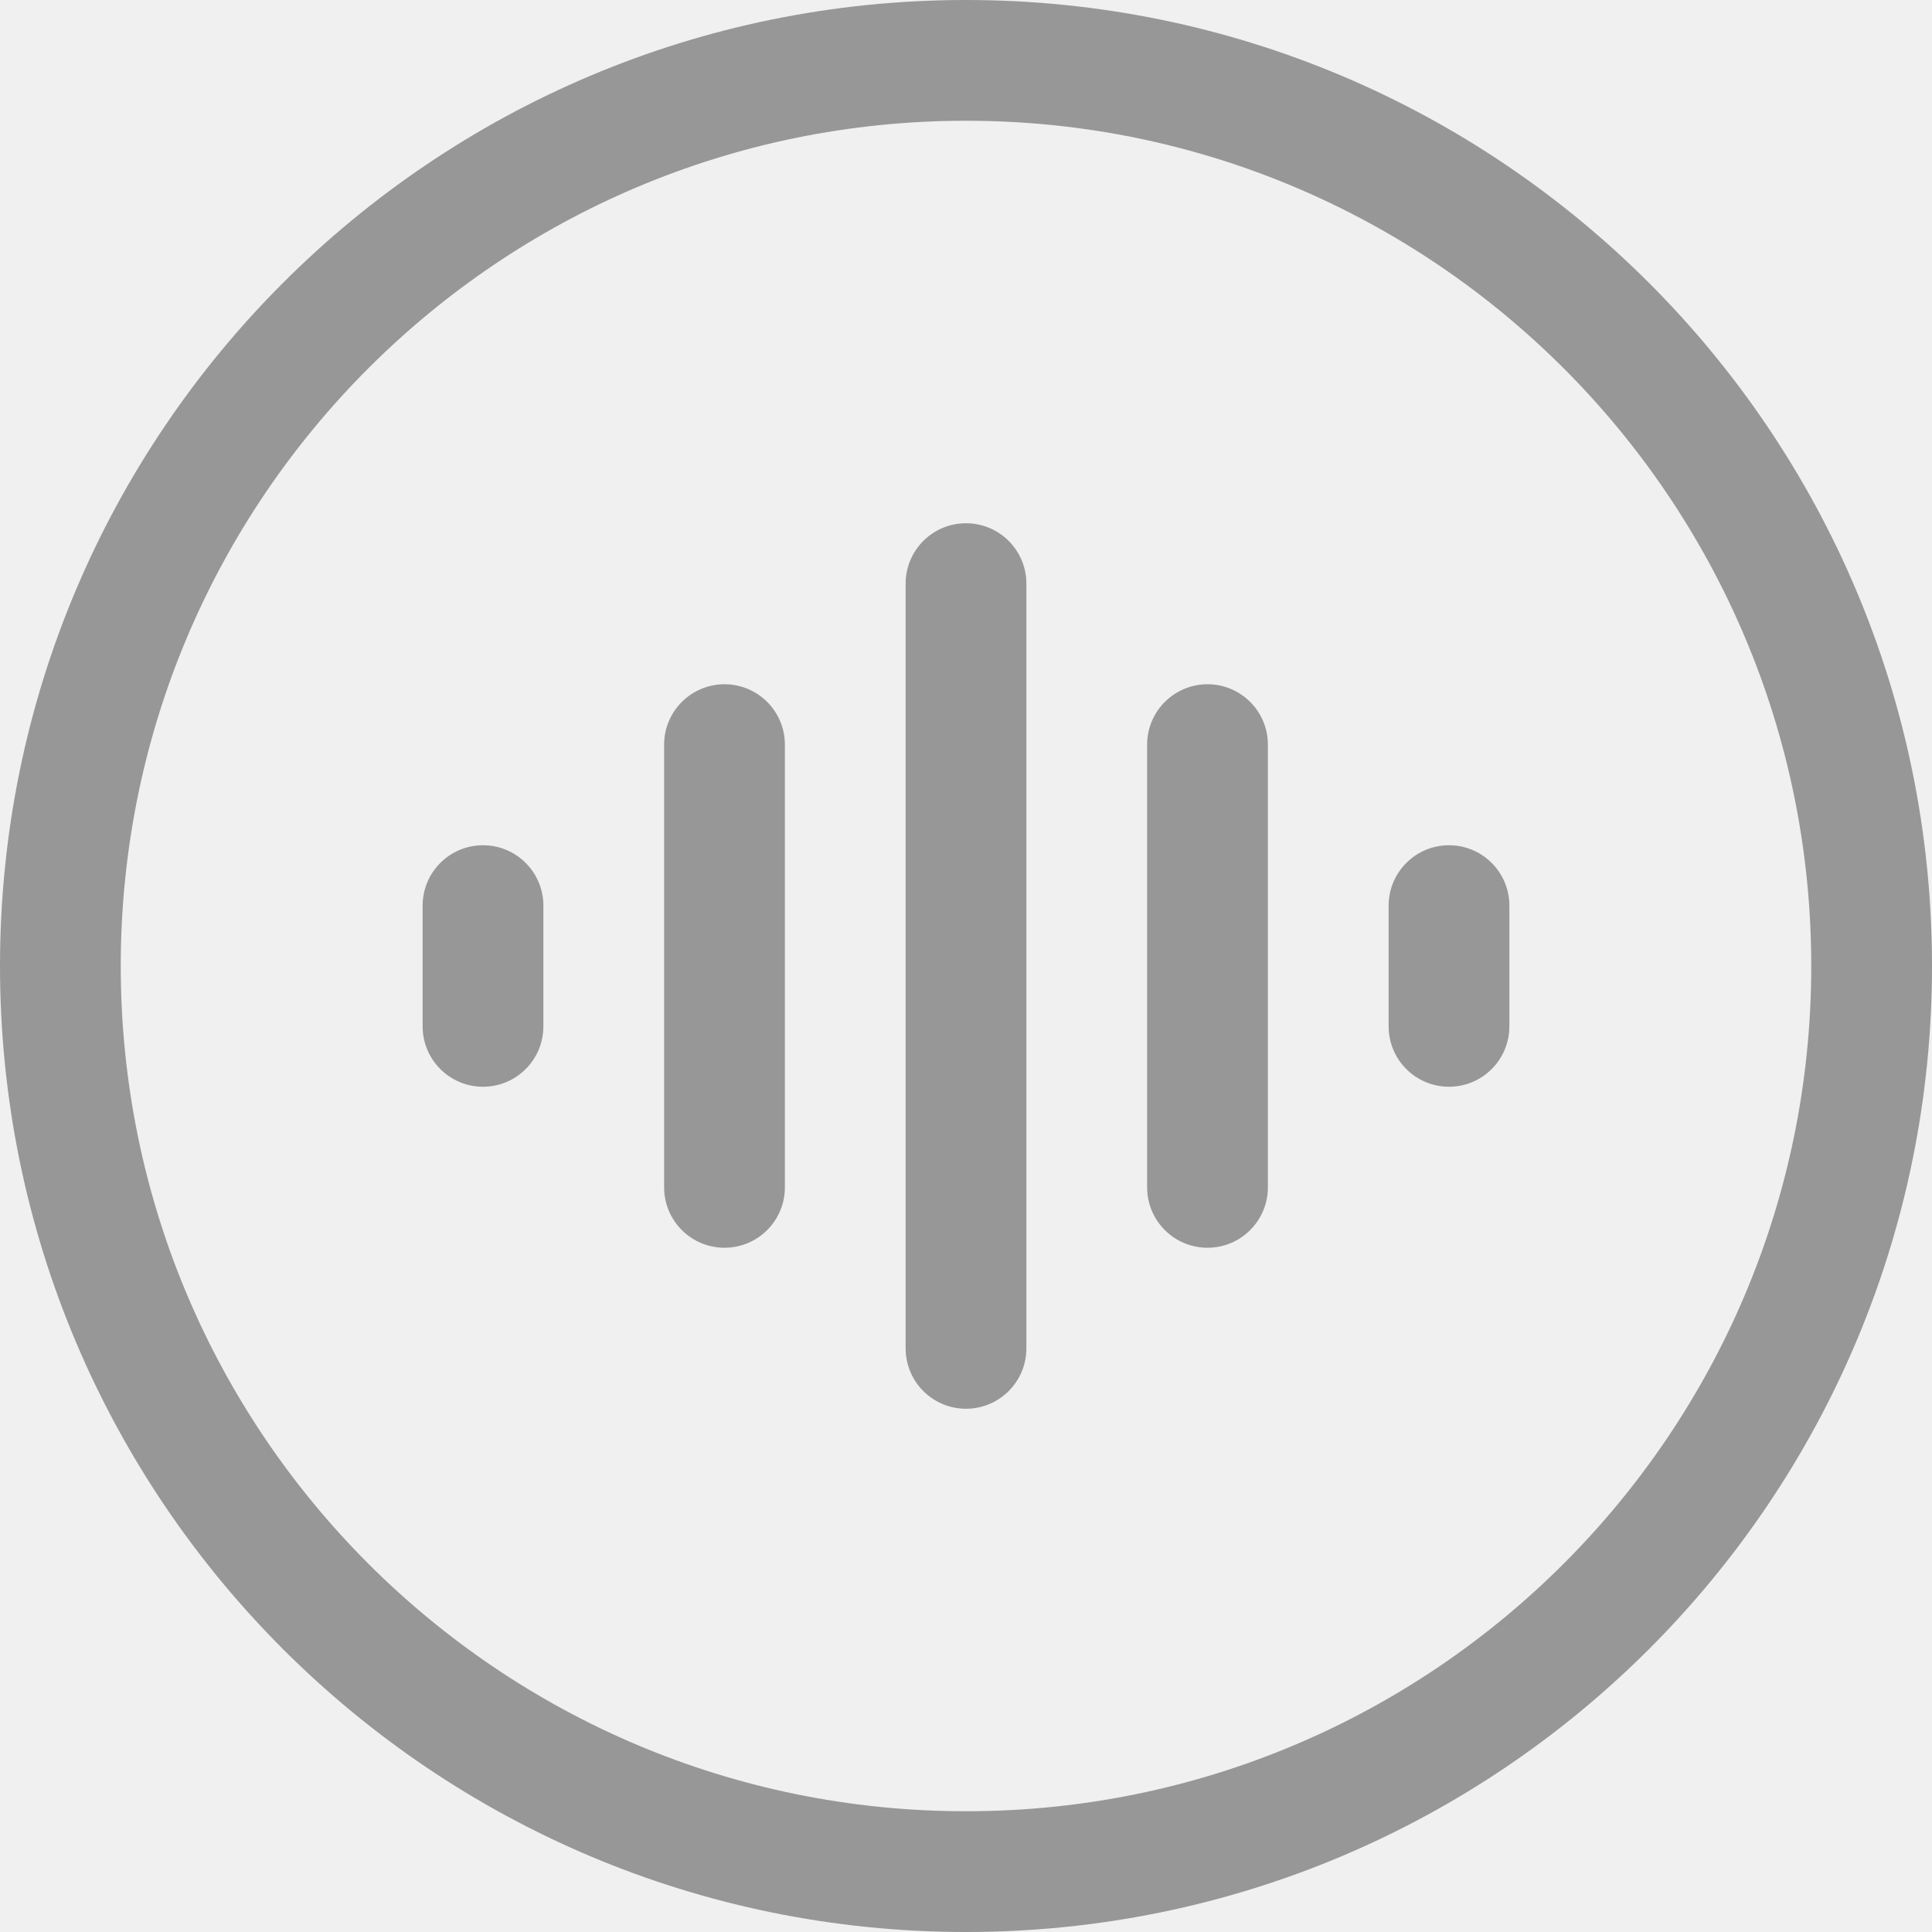
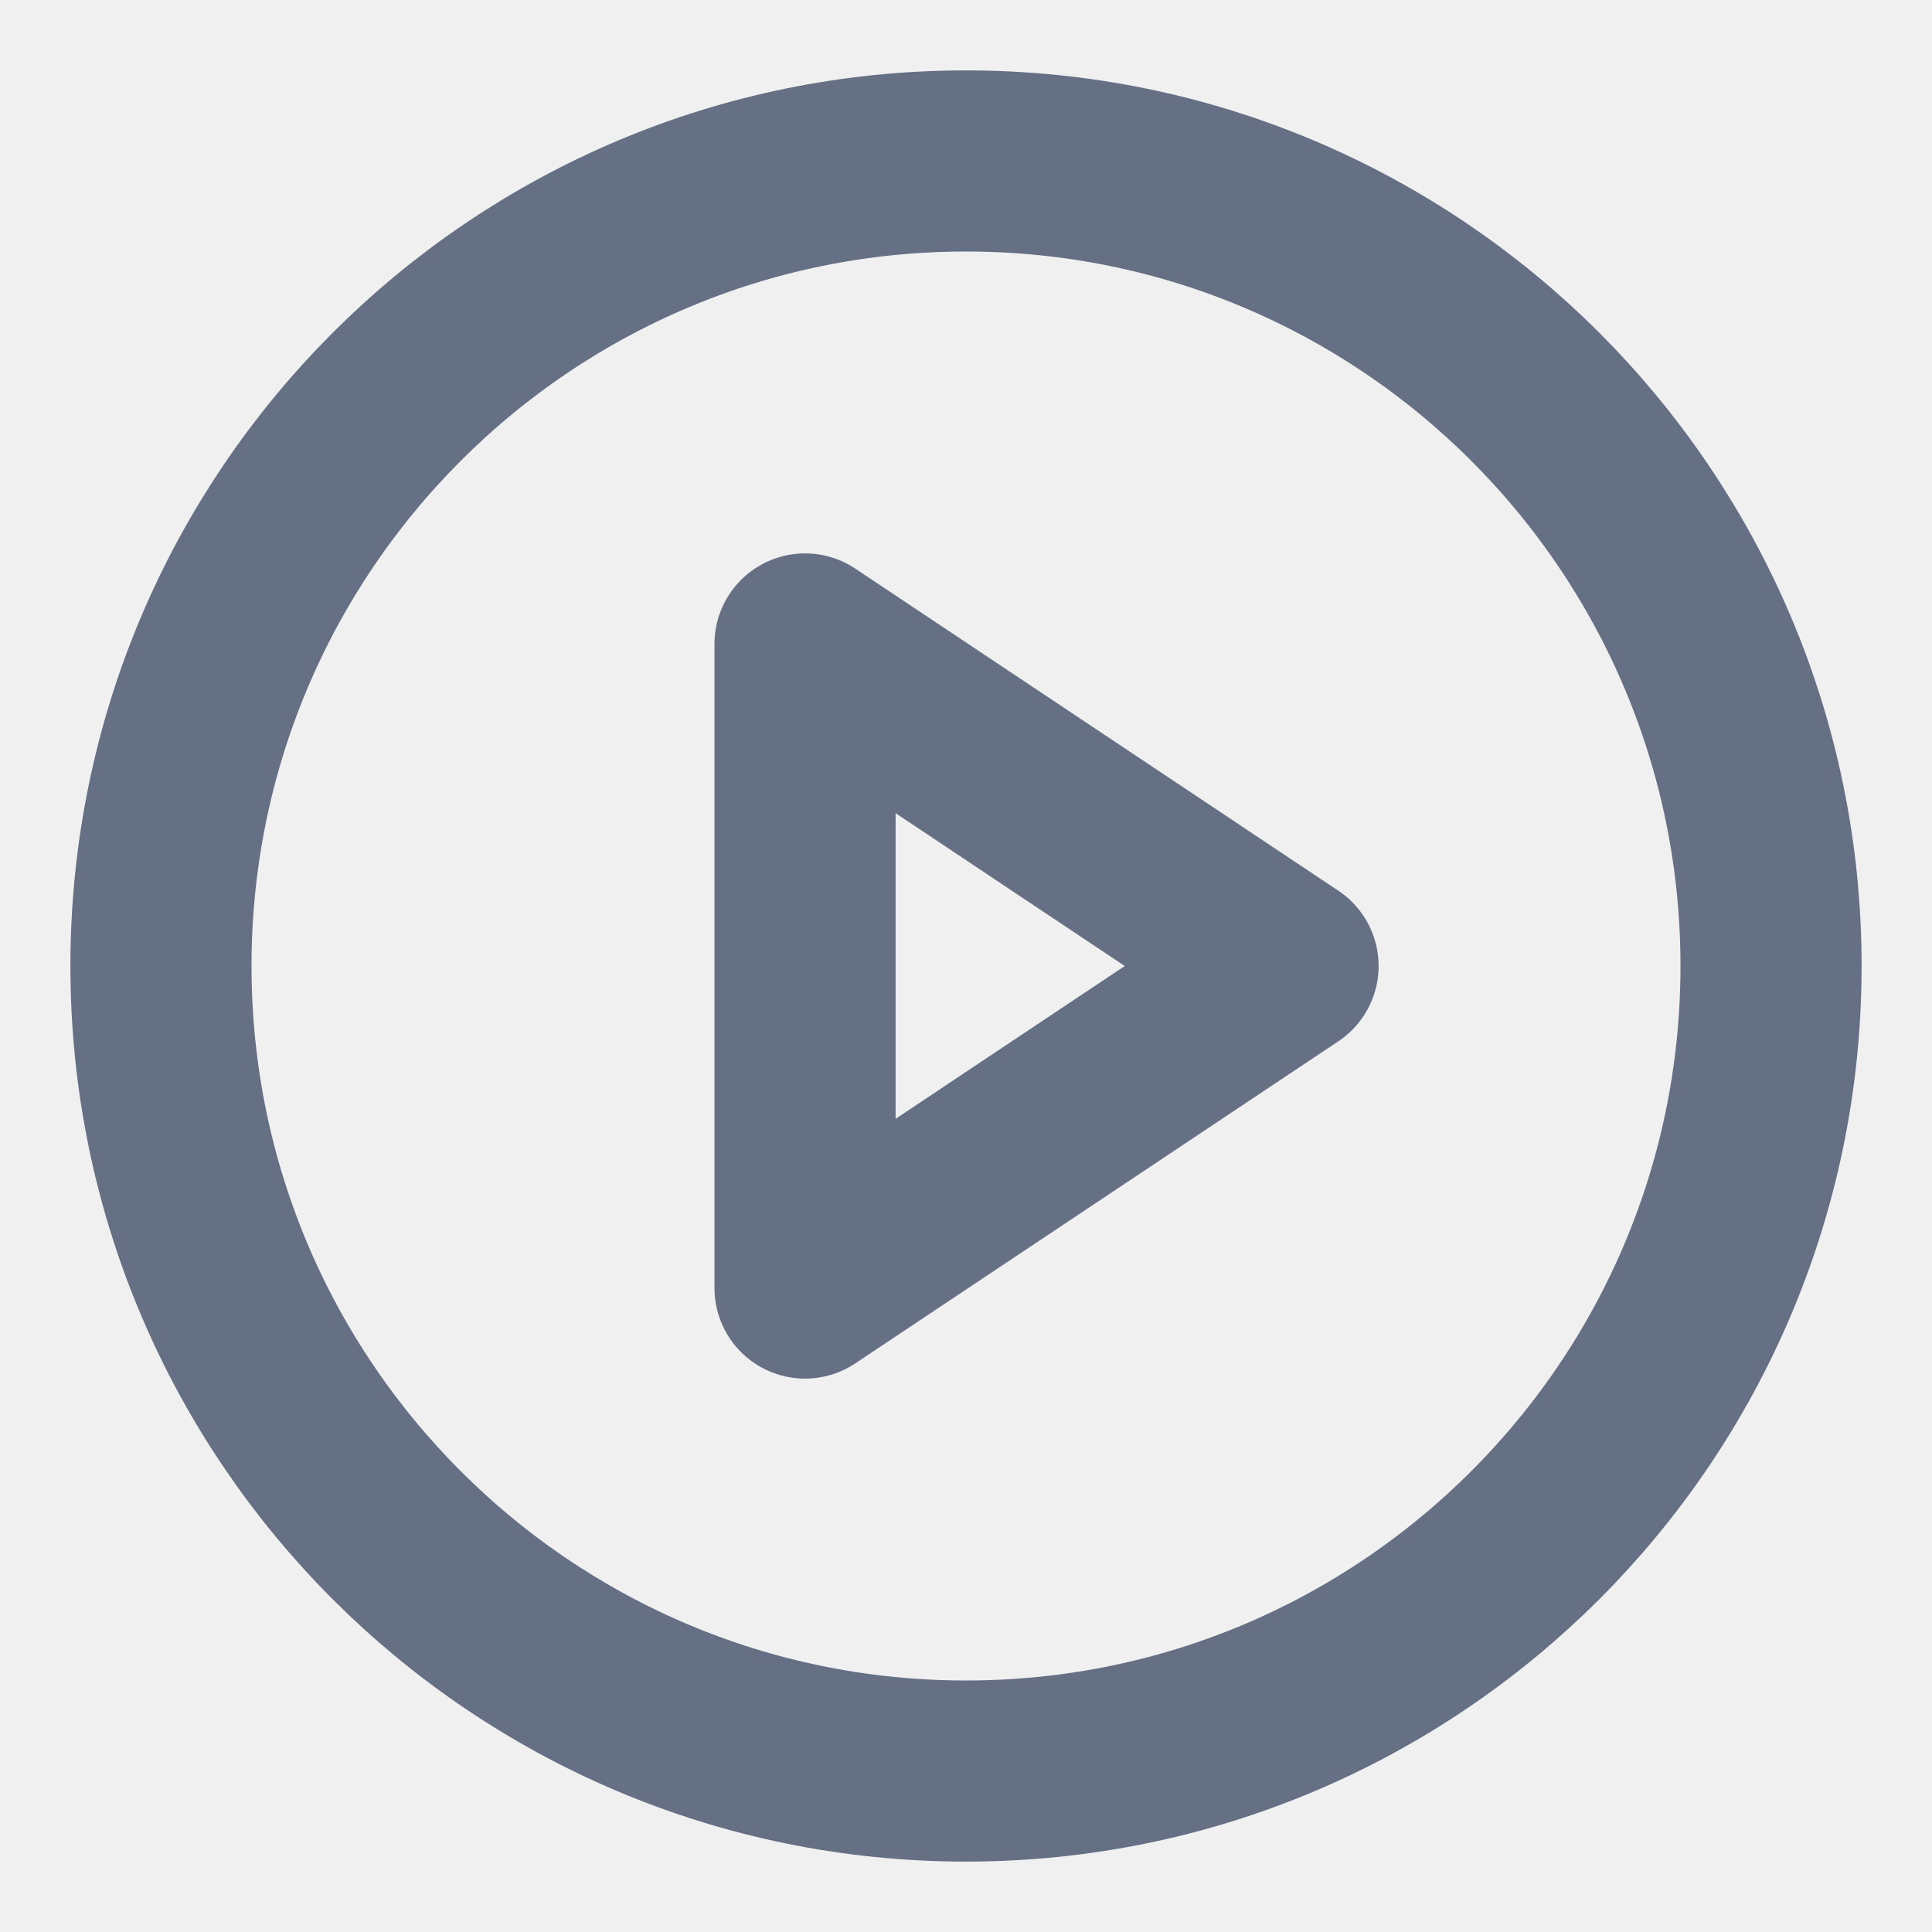
- <svg xmlns="http://www.w3.org/2000/svg" t="1704903128716" class="icon" viewBox="0 0 1024 1024" version="1.1" p-id="5473" width="16" height="16">
-   <path d="M512 0c282.773 0 512 229.227 512 512S794.773 1024 512 1024 0 794.773 0 512 229.227 0 512 0z m0 64C264.576 64 64 264.576 64 512s200.576 448 448 448 448-200.576 448-448S759.424 64 512 64z m0 213.333a32 32 0 0 1 32 32v405.333a32 32 0 0 1-64 0v-405.333A32 32 0 0 1 512 277.333z m-128 85.333a32 32 0 0 1 32 32v234.667a32 32 0 0 1-64 0v-234.667A32 32 0 0 1 384 362.667z m256 0a32 32 0 0 1 32 32v234.667a32 32 0 0 1-64 0v-234.667A32 32 0 0 1 640 362.667z m-384 85.333a32 32 0 0 1 32 32v64a32 32 0 0 1-64 0v-64A32 32 0 0 1 256 448z m512 0a32 32 0 0 1 32 32v64a32 32 0 0 1-64 0v-64A32 32 0 0 1 768 448z" fill="#979797" p-id="5474" />
+ <svg xmlns="http://www.w3.org/2000/svg" width="16" height="16" viewBox="0 0 16 16" fill="none">
+   <g clip-path="url(#clip0_129_107)">
+     <path d="M8 14.667C11.682 14.667 14.667 11.682 14.667 8C14.667 4.318 11.682 1.333 8 1.333C4.318 1.333 1.333 4.318 1.333 8C1.333 11.682 4.318 14.667 8 14.667Z" stroke="#667085" stroke-width="1.5" stroke-linecap="round" stroke-linejoin="round" />
+     <path d="M6.667 5.333L10.667 8L6.667 10.667V5.333Z" stroke="#667085" stroke-width="1.5" stroke-linecap="round" stroke-linejoin="round" />
+   </g>
+   <defs>
+     <clipPath id="clip0_129_107">
+       <rect width="16" height="16" fill="white" />
+     </clipPath>
+   </defs>
</svg>
